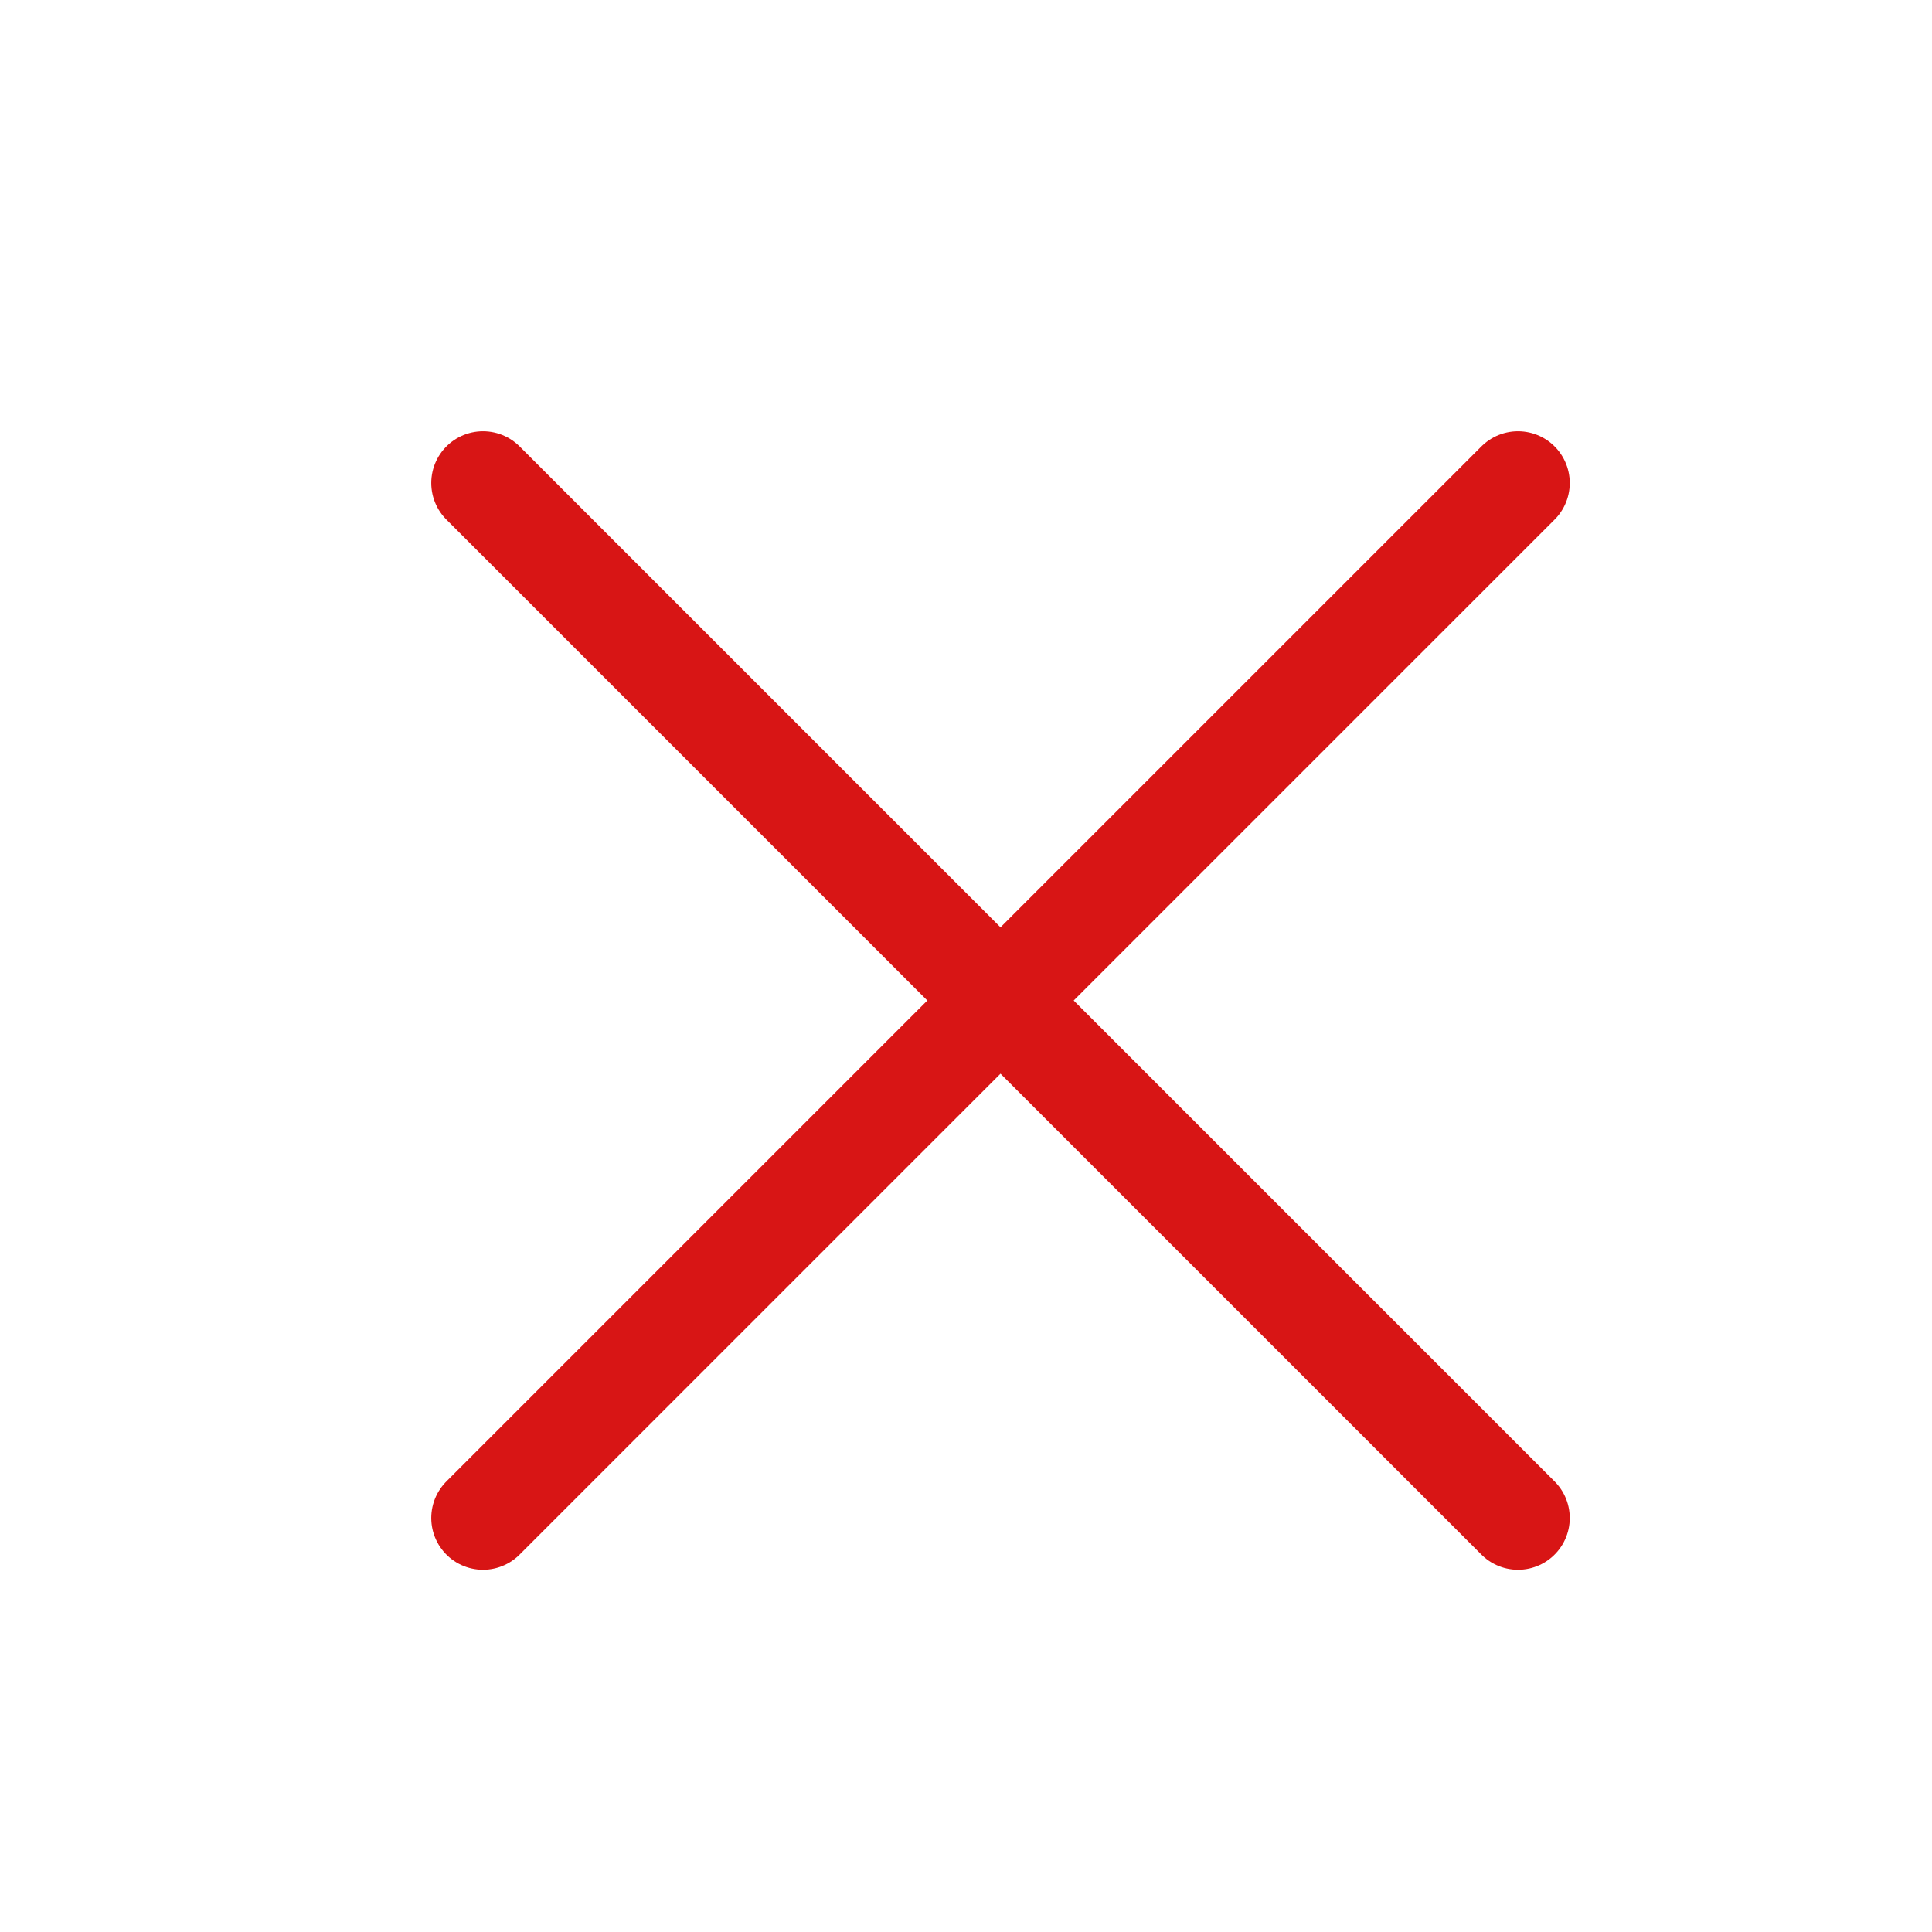
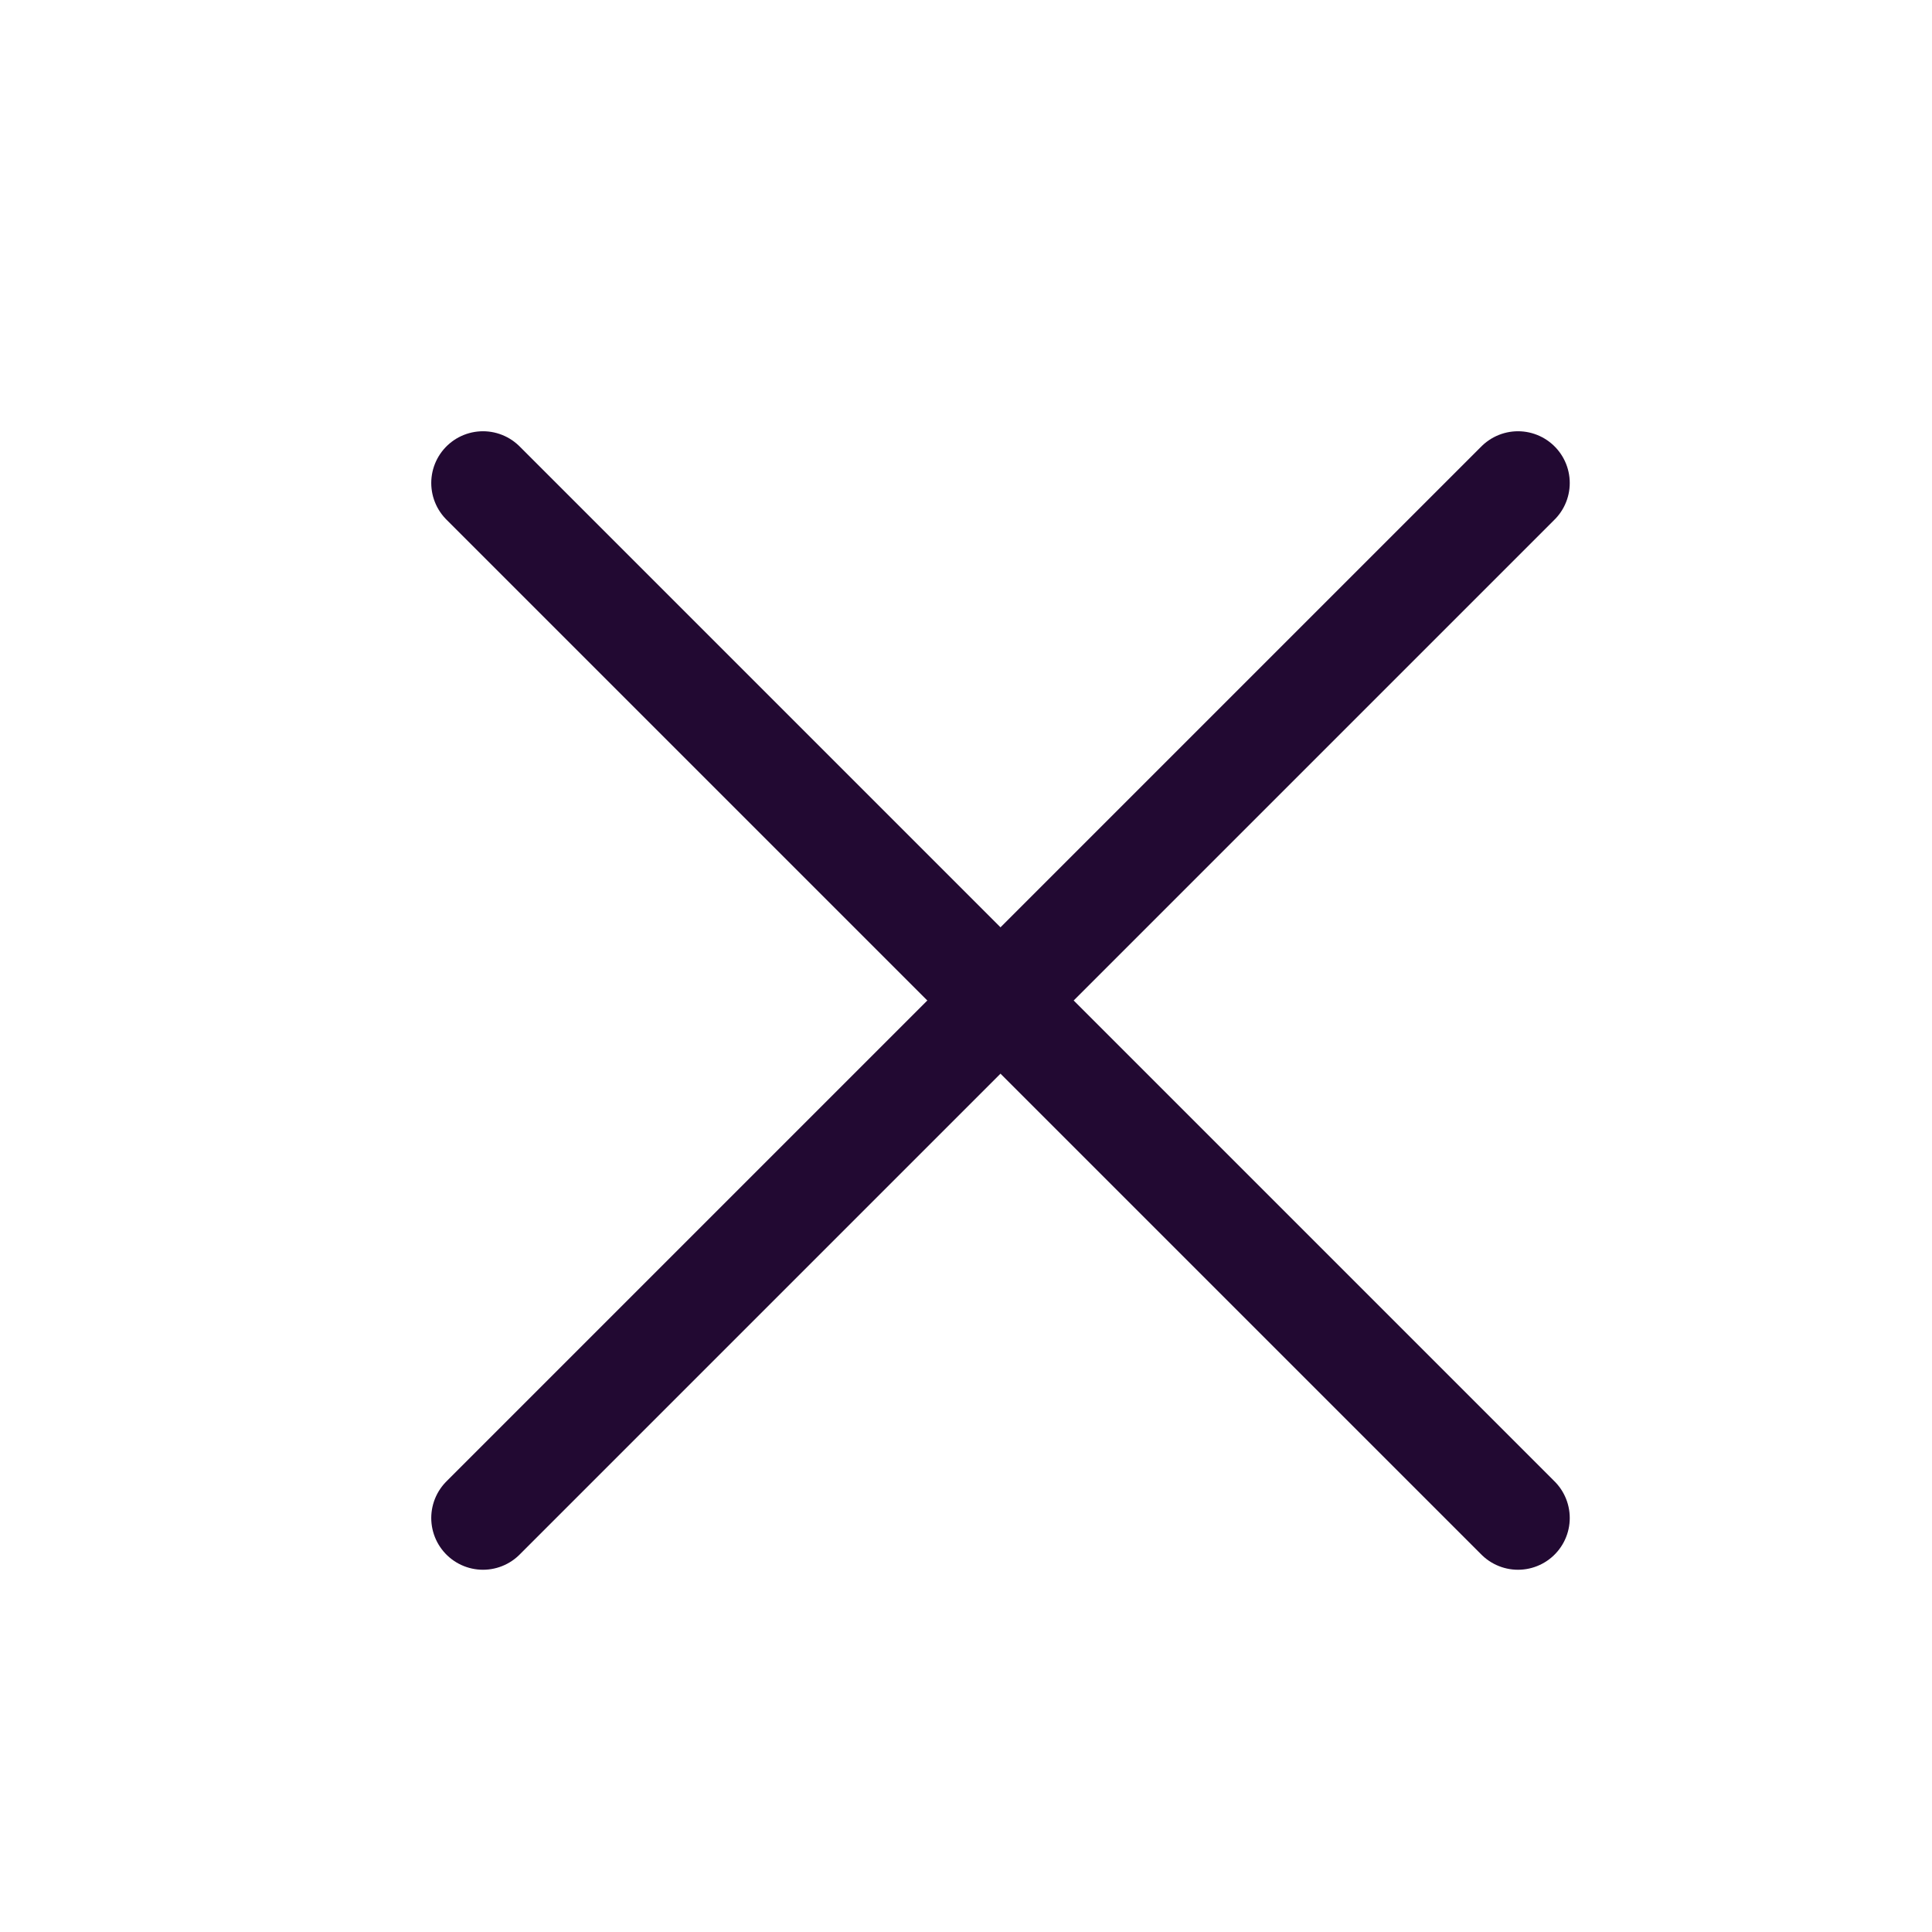
<svg xmlns="http://www.w3.org/2000/svg" width="28" height="28" viewBox="0 0 28 28" fill="none">
-   <path d="M7 7L22 22" stroke="#D81515" stroke-width="1.5" stroke-linecap="round" stroke-linejoin="round" />
-   <path d="M22 7L7 22" stroke="#D81515" stroke-width="1.5" stroke-linecap="round" stroke-linejoin="round" />
+   <path d="M7 7L22 22" stroke="#220932" stroke-width="1.5" stroke-linecap="round" stroke-linejoin="round" />
+   <path d="M22 7L7 22" stroke="#220932" stroke-width="1.5" stroke-linecap="round" stroke-linejoin="round" />
</svg>
